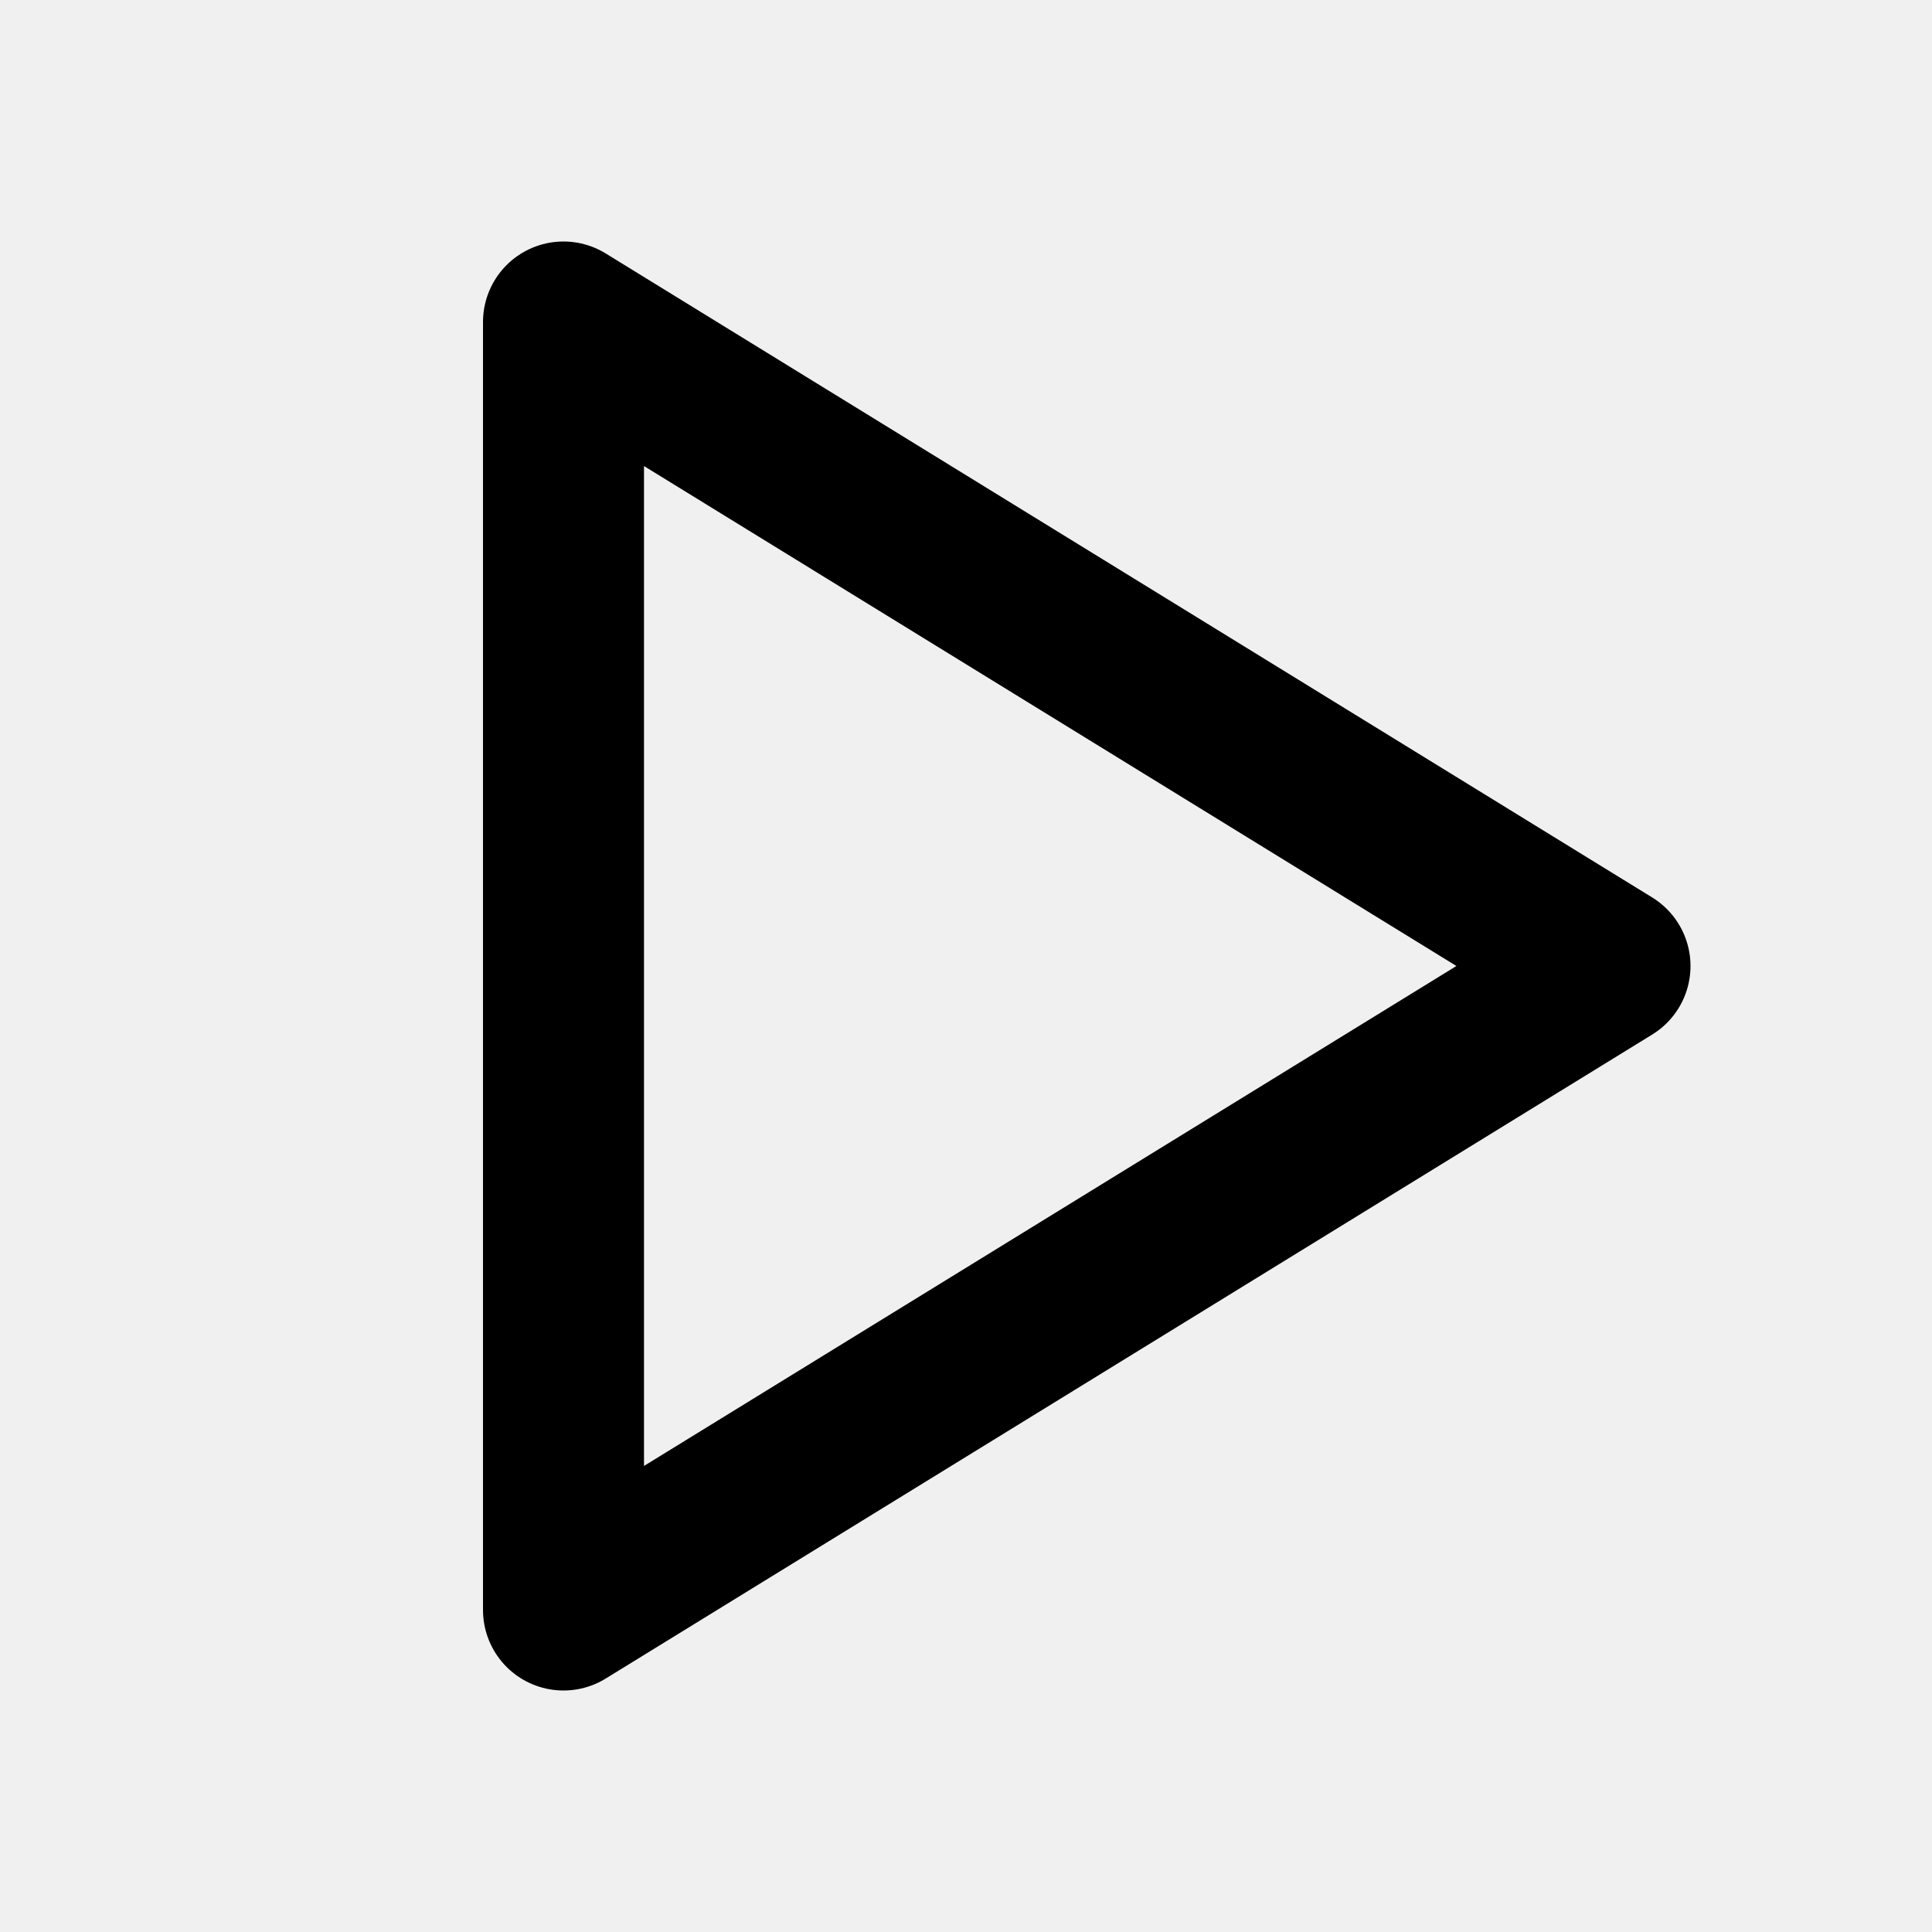
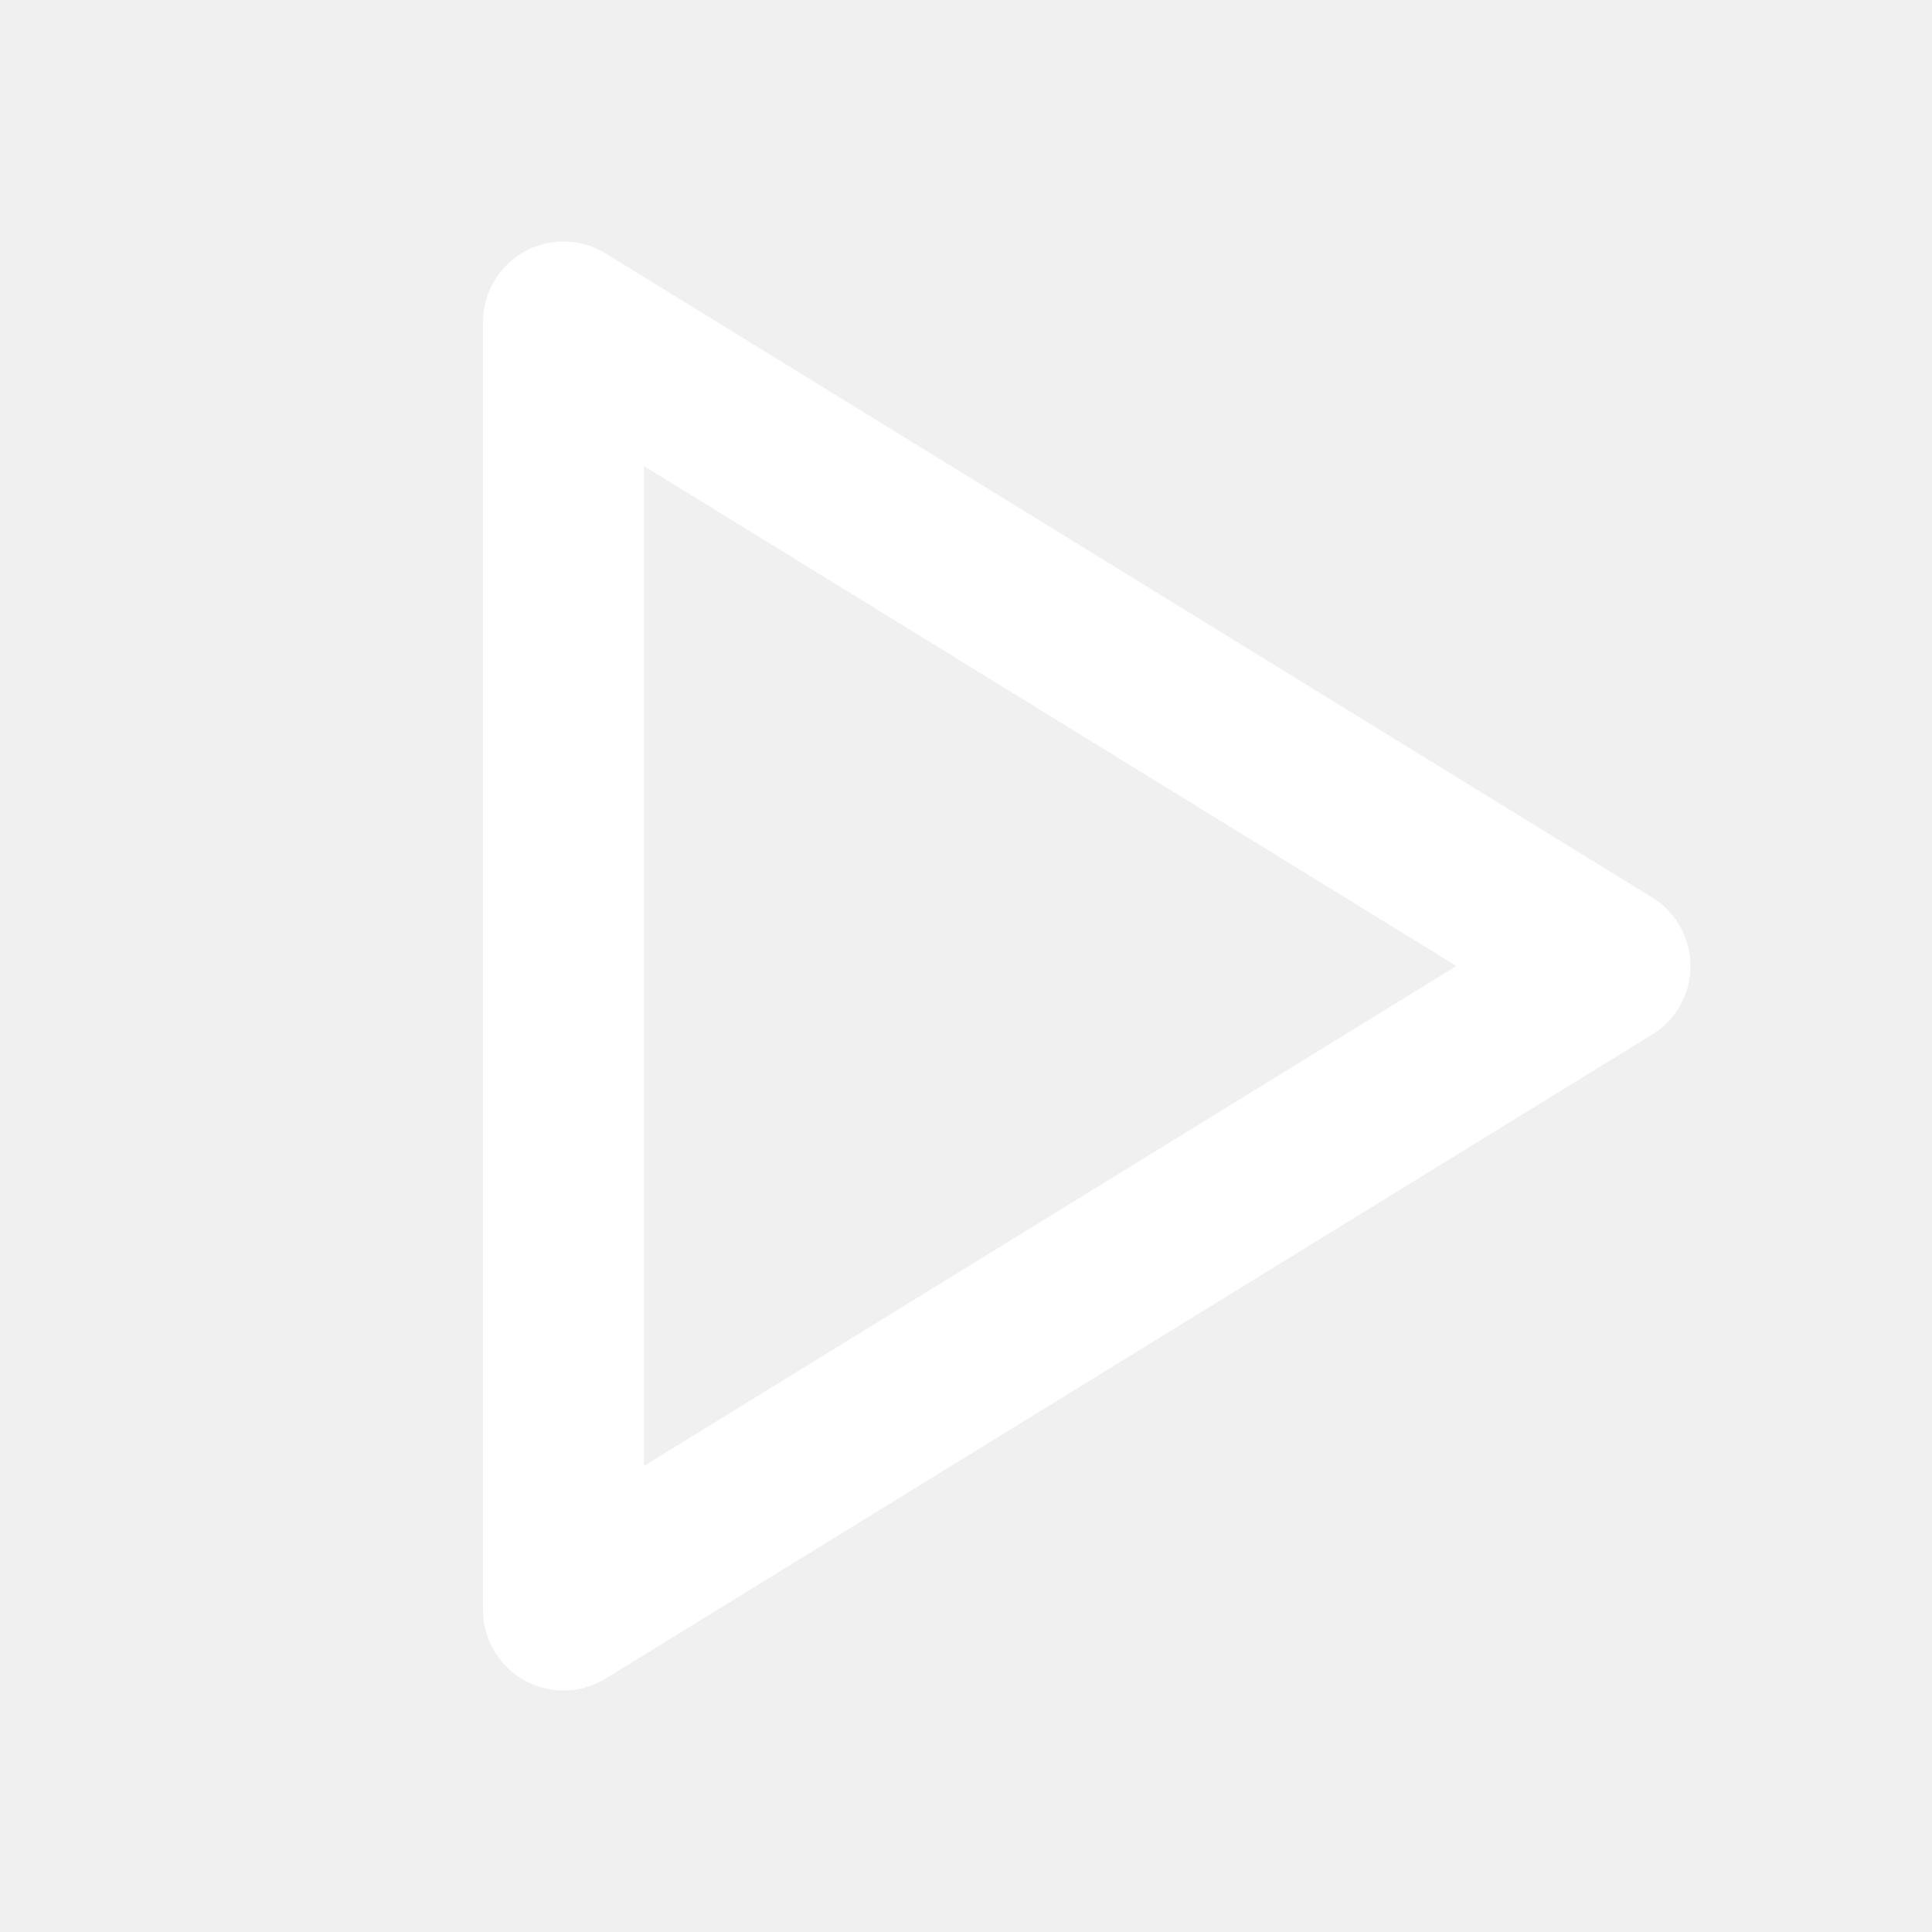
- <svg xmlns="http://www.w3.org/2000/svg" width="24" height="24" viewBox="0 0 24 24" fill="none" stroke="currentColor" stroke-width="2" stroke-linecap="round" stroke-linejoin="round">
+ <svg xmlns="http://www.w3.org/2000/svg" width="24" height="24" viewBox="0 0 24 24" fill="none" stroke="#ffffff" stroke-width="2" stroke-linecap="round" stroke-linejoin="round">
  <path d="M7 4v16l13 -8l-13 -8" />
</svg>
